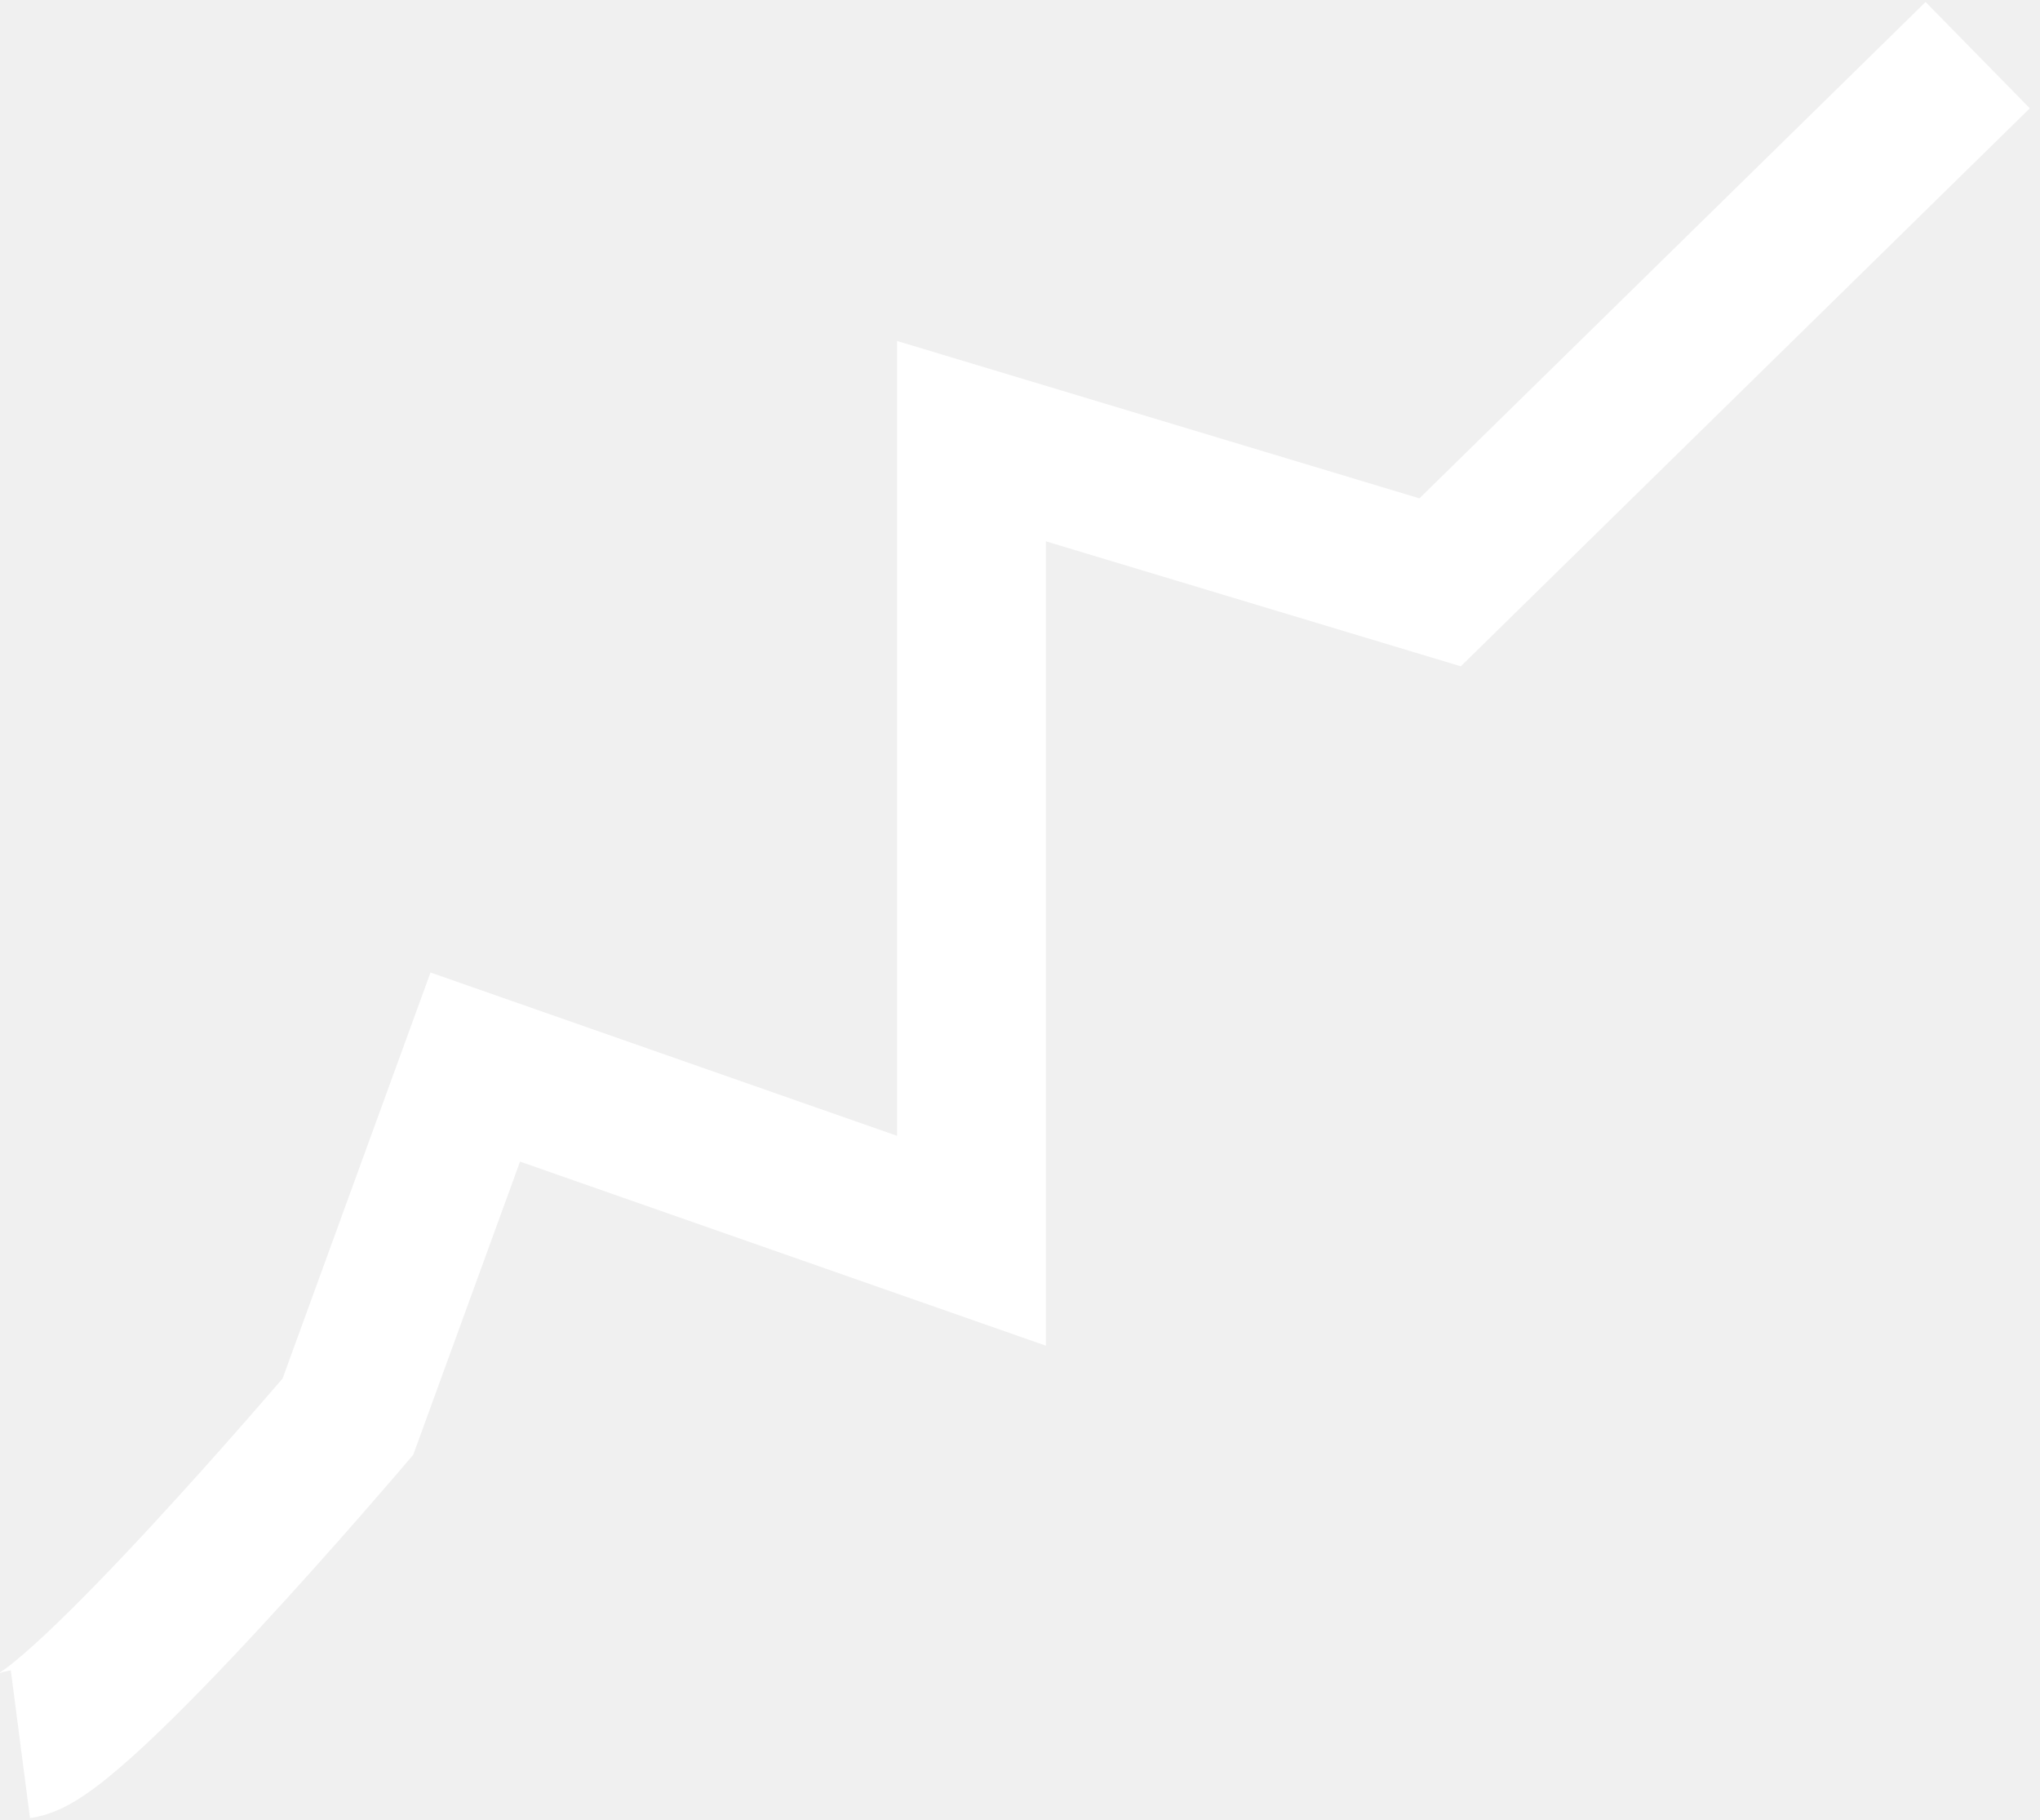
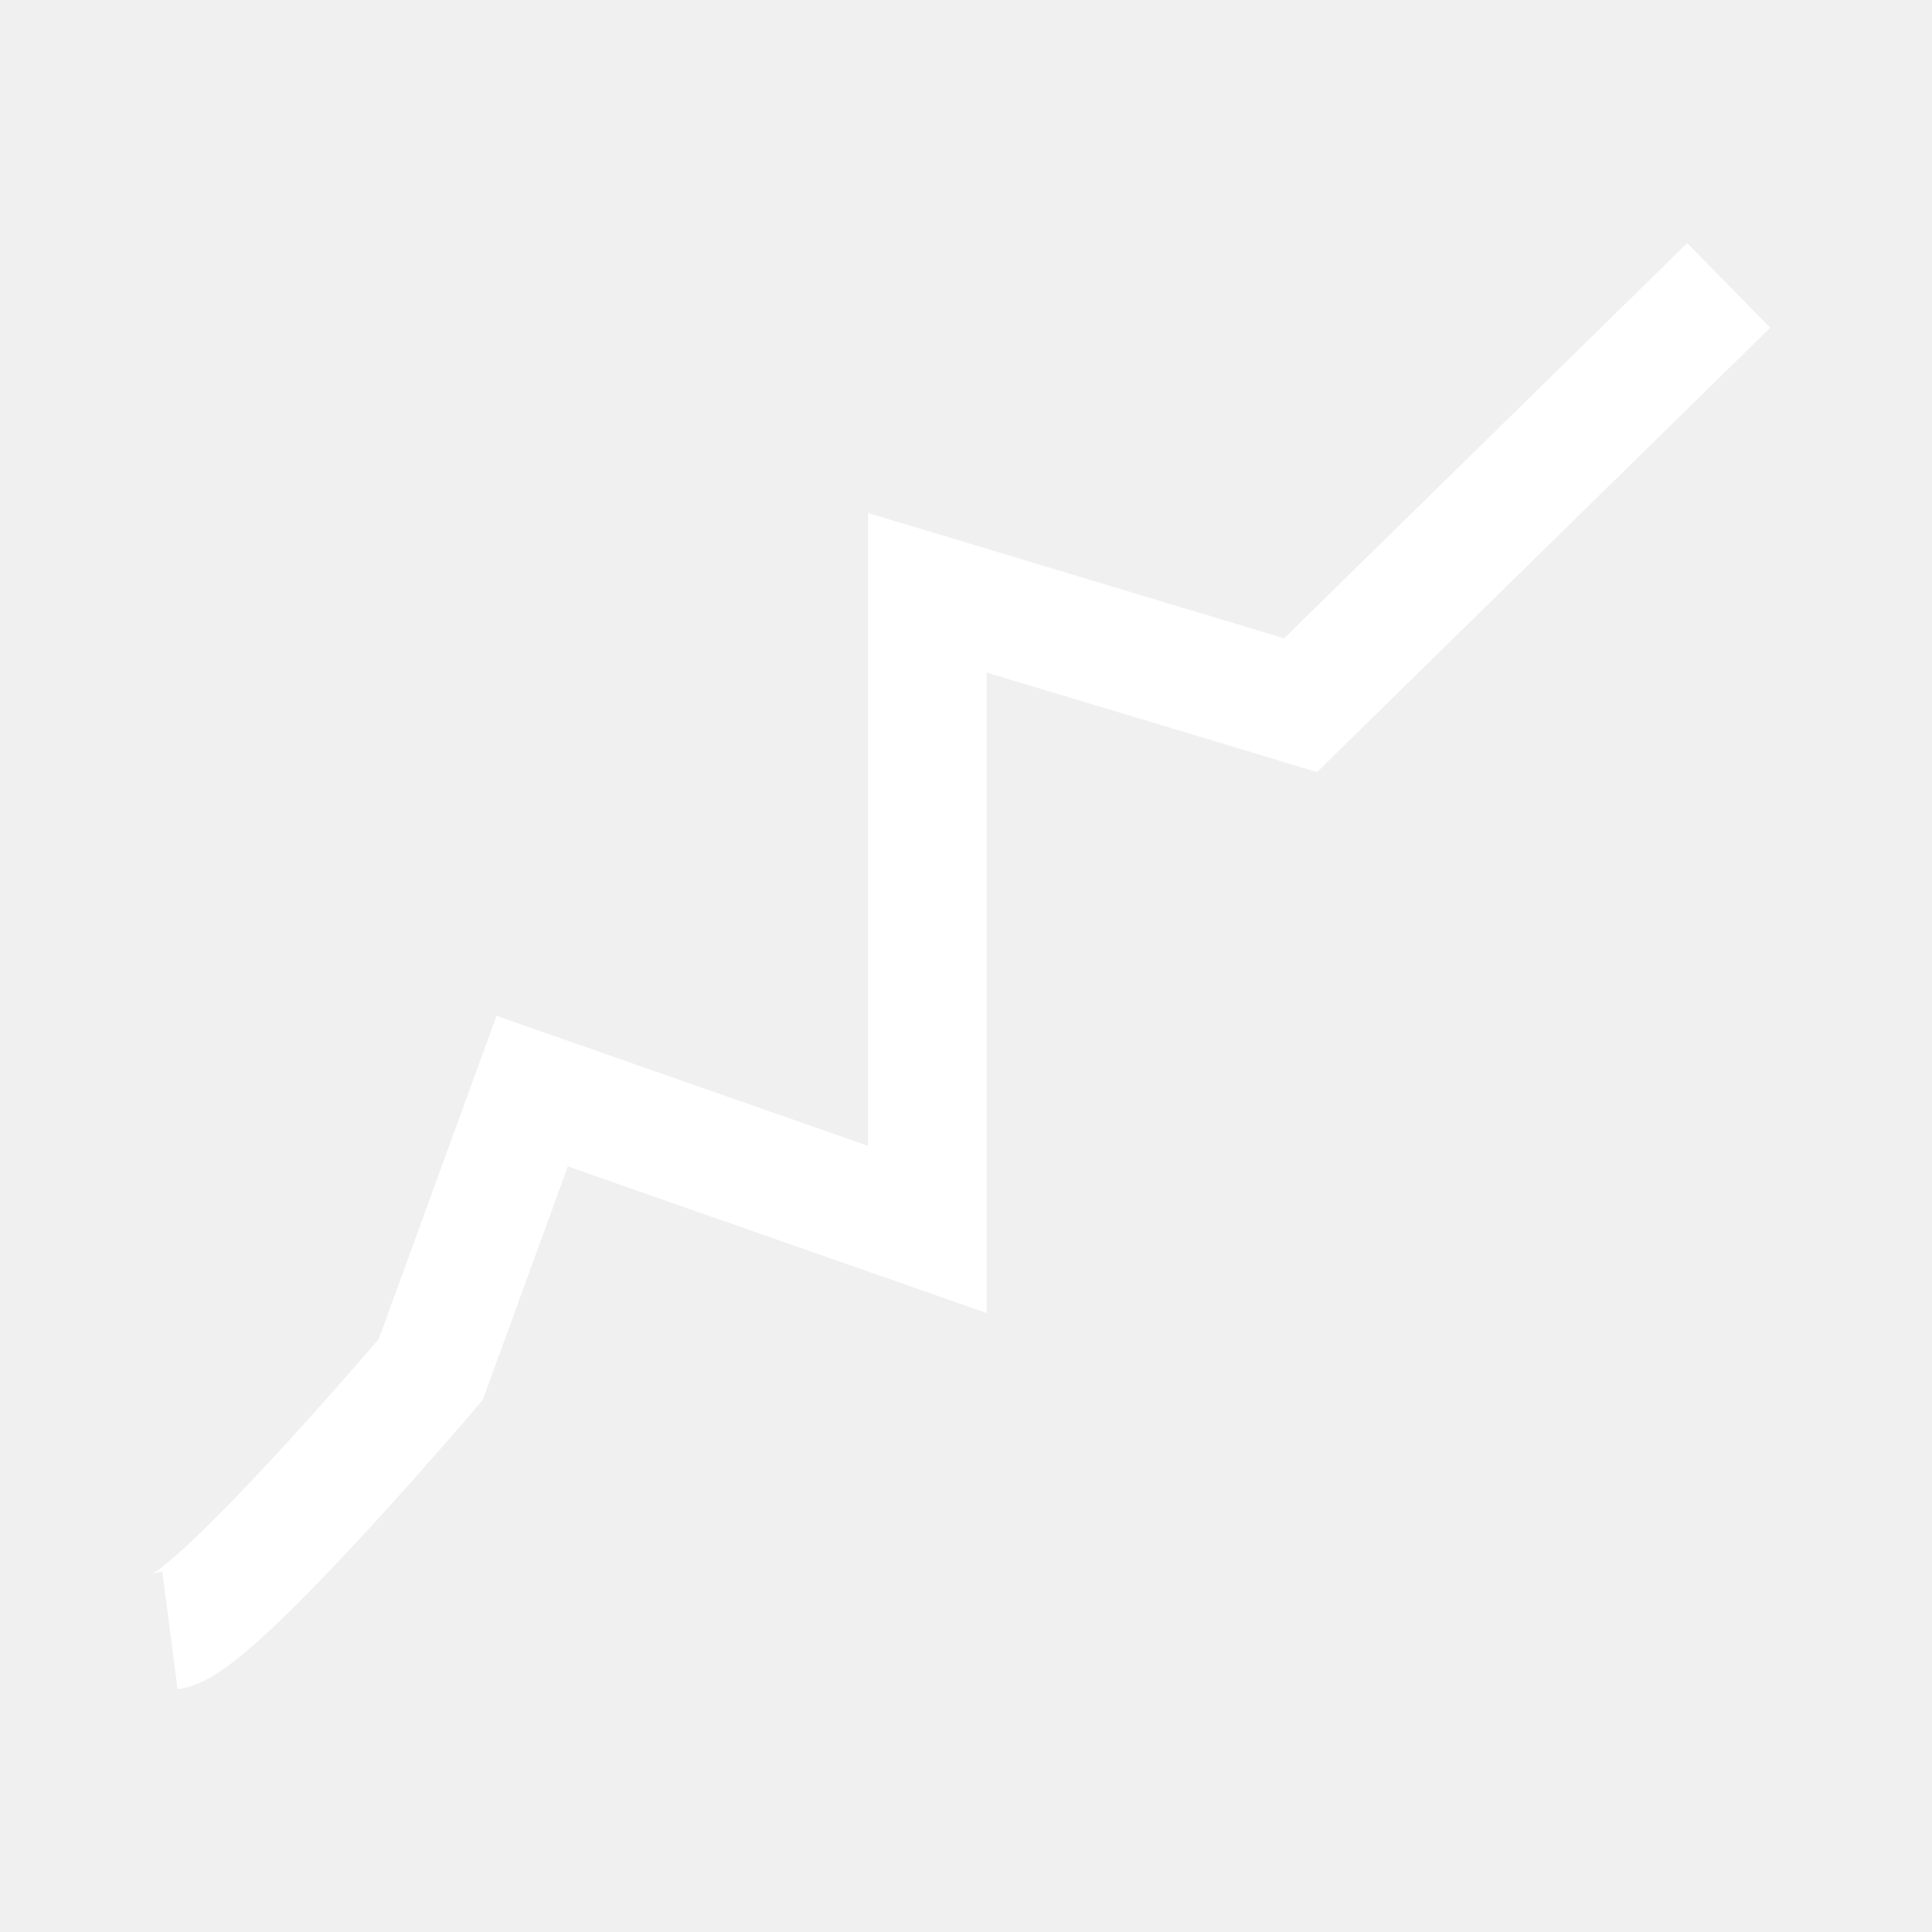
- <svg xmlns="http://www.w3.org/2000/svg" id="圖層_1" data-name="圖層 1" viewBox="0 0 37 33">
+ <svg xmlns="http://www.w3.org/2000/svg" id="圖層_1" data-name="圖層 1" viewBox="0 0 44 44">
  <defs>
    <style>.cls-1{fill:none;stroke:#fff;stroke-miterlimit:10;stroke-width:2.7px;}</style>
  </defs>
-   <path class="cls-1" d="M.37,31.63c1-.13,5.94-5.94,5.94-5.94l2.31-6.34,9,3.15V8l8.5,2.56L35.87,1" />
+   <path class="cls-1" d="M3.87,37.13c1-.13,5.94-5.94,5.94-5.94l2.31-6.34,9,3.15V13.5l8.5,2.56L39.37,6.5" />
</svg>
